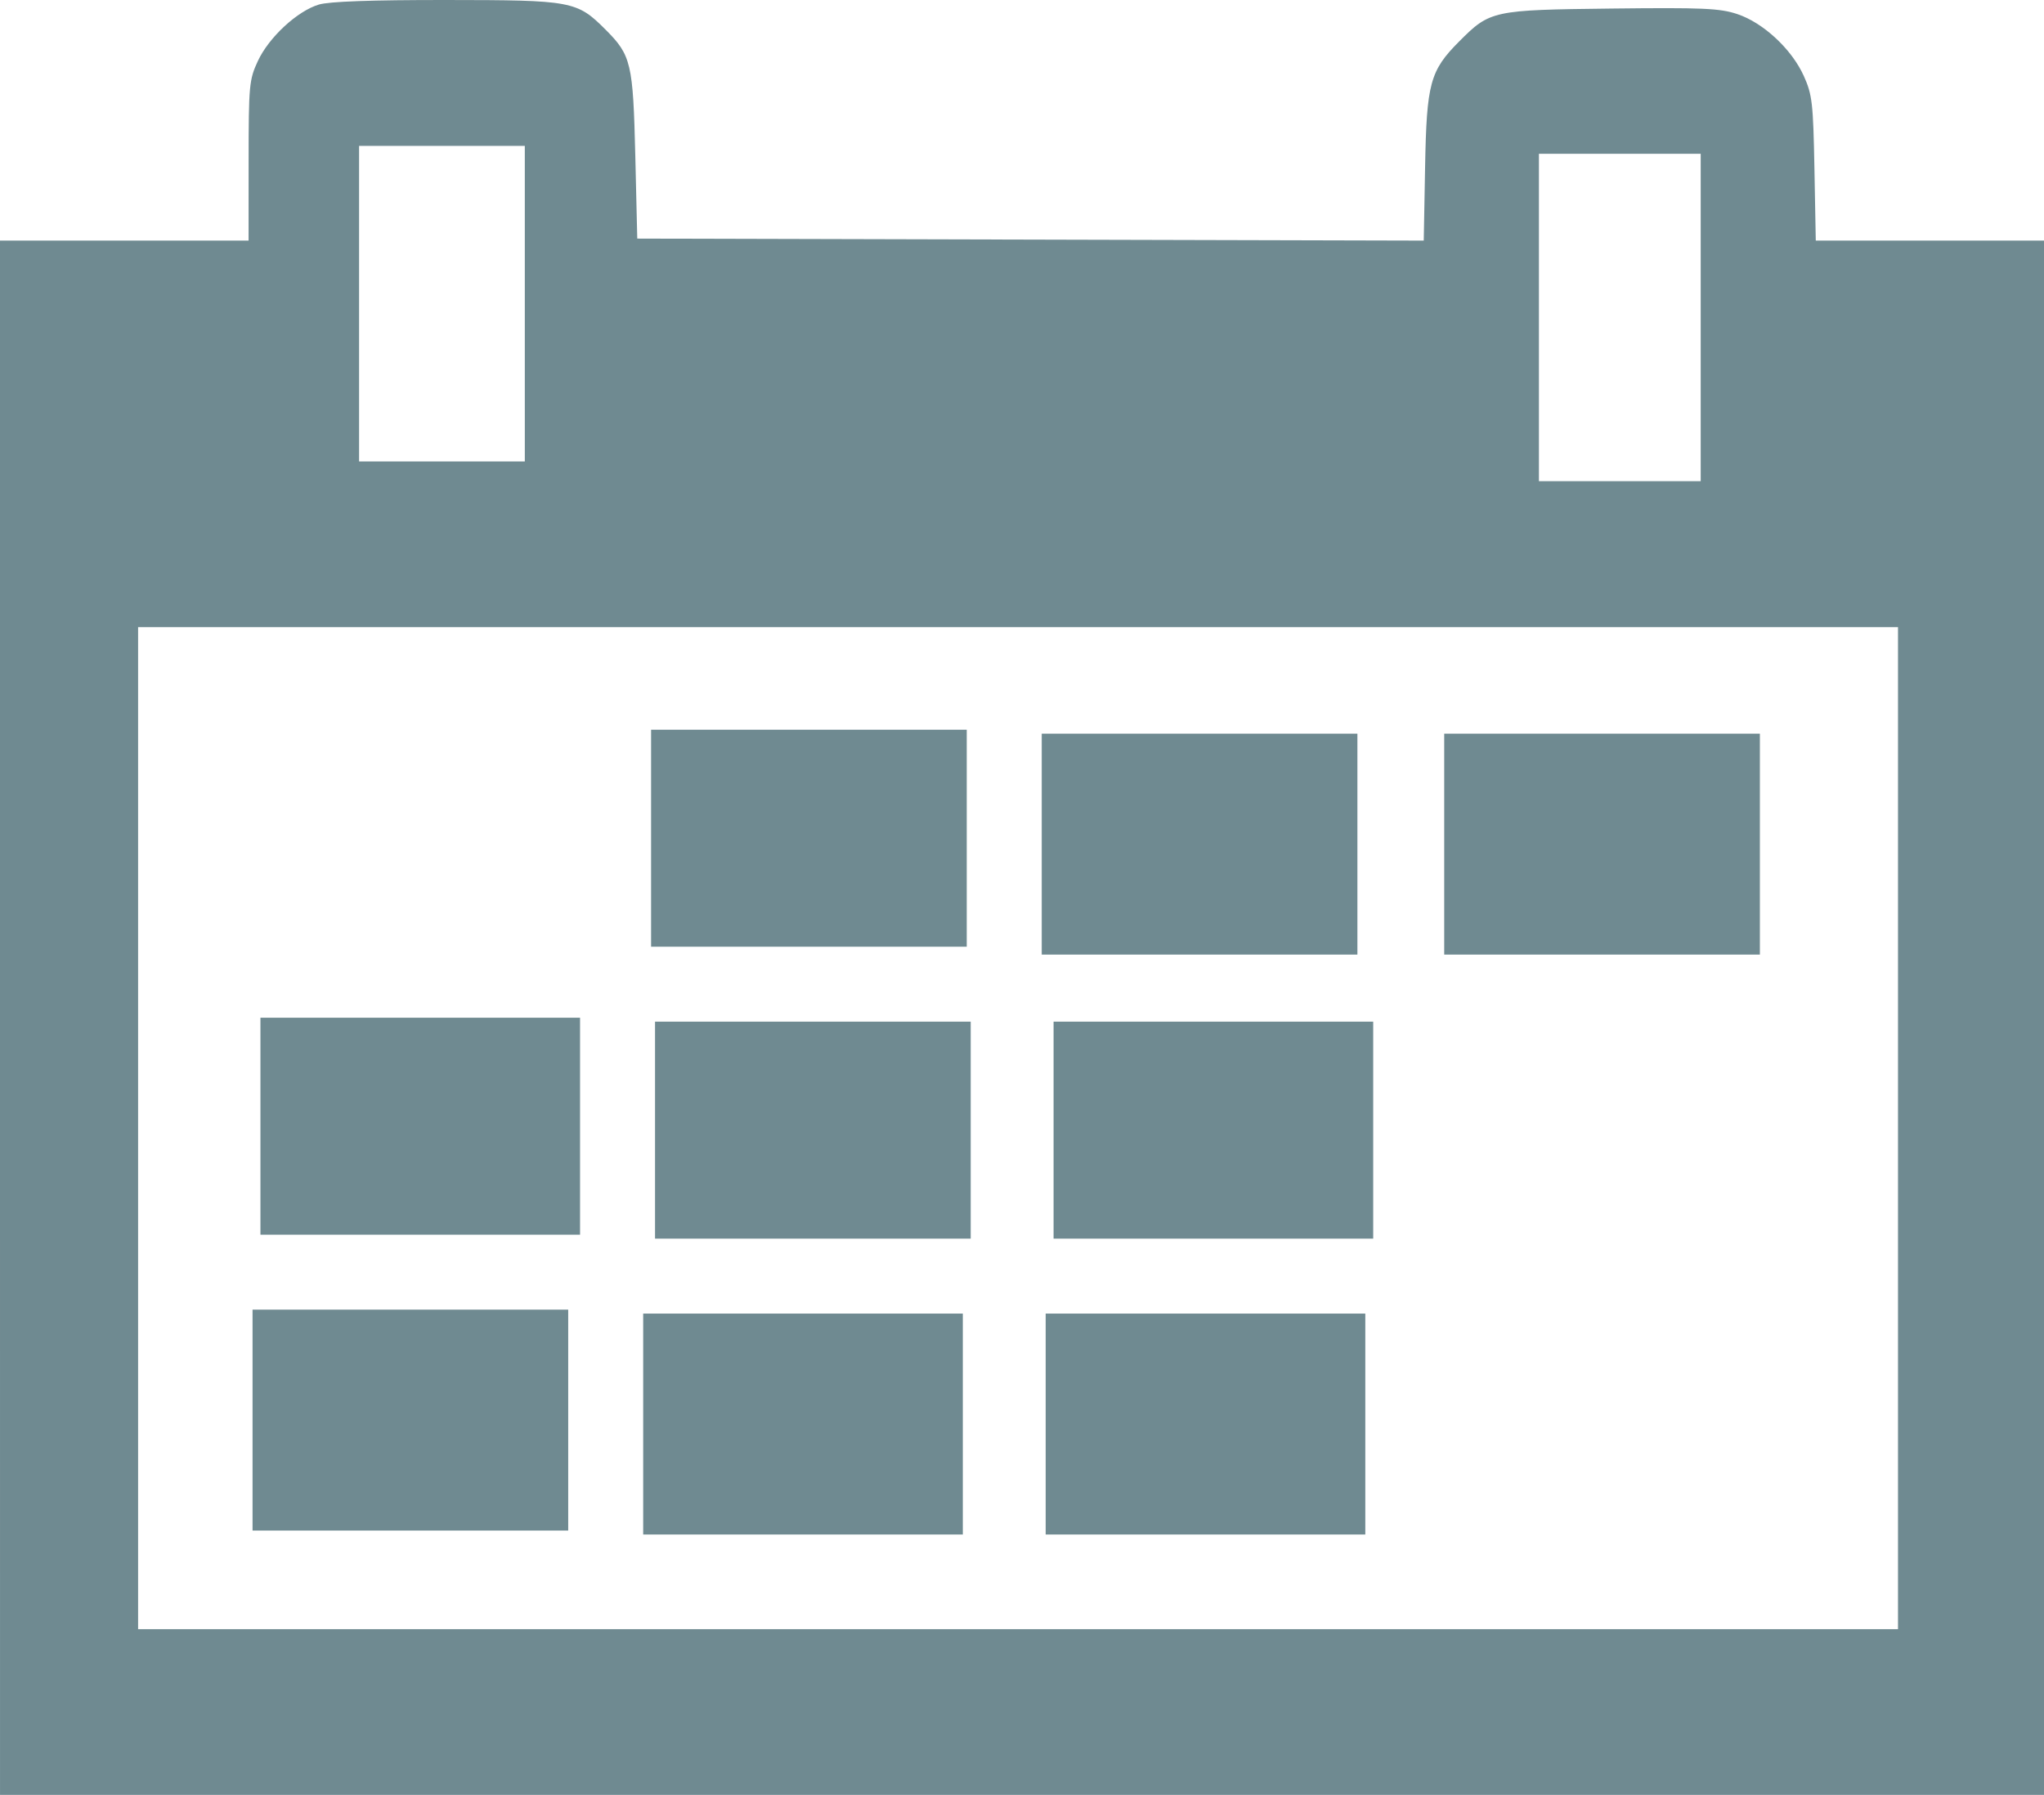
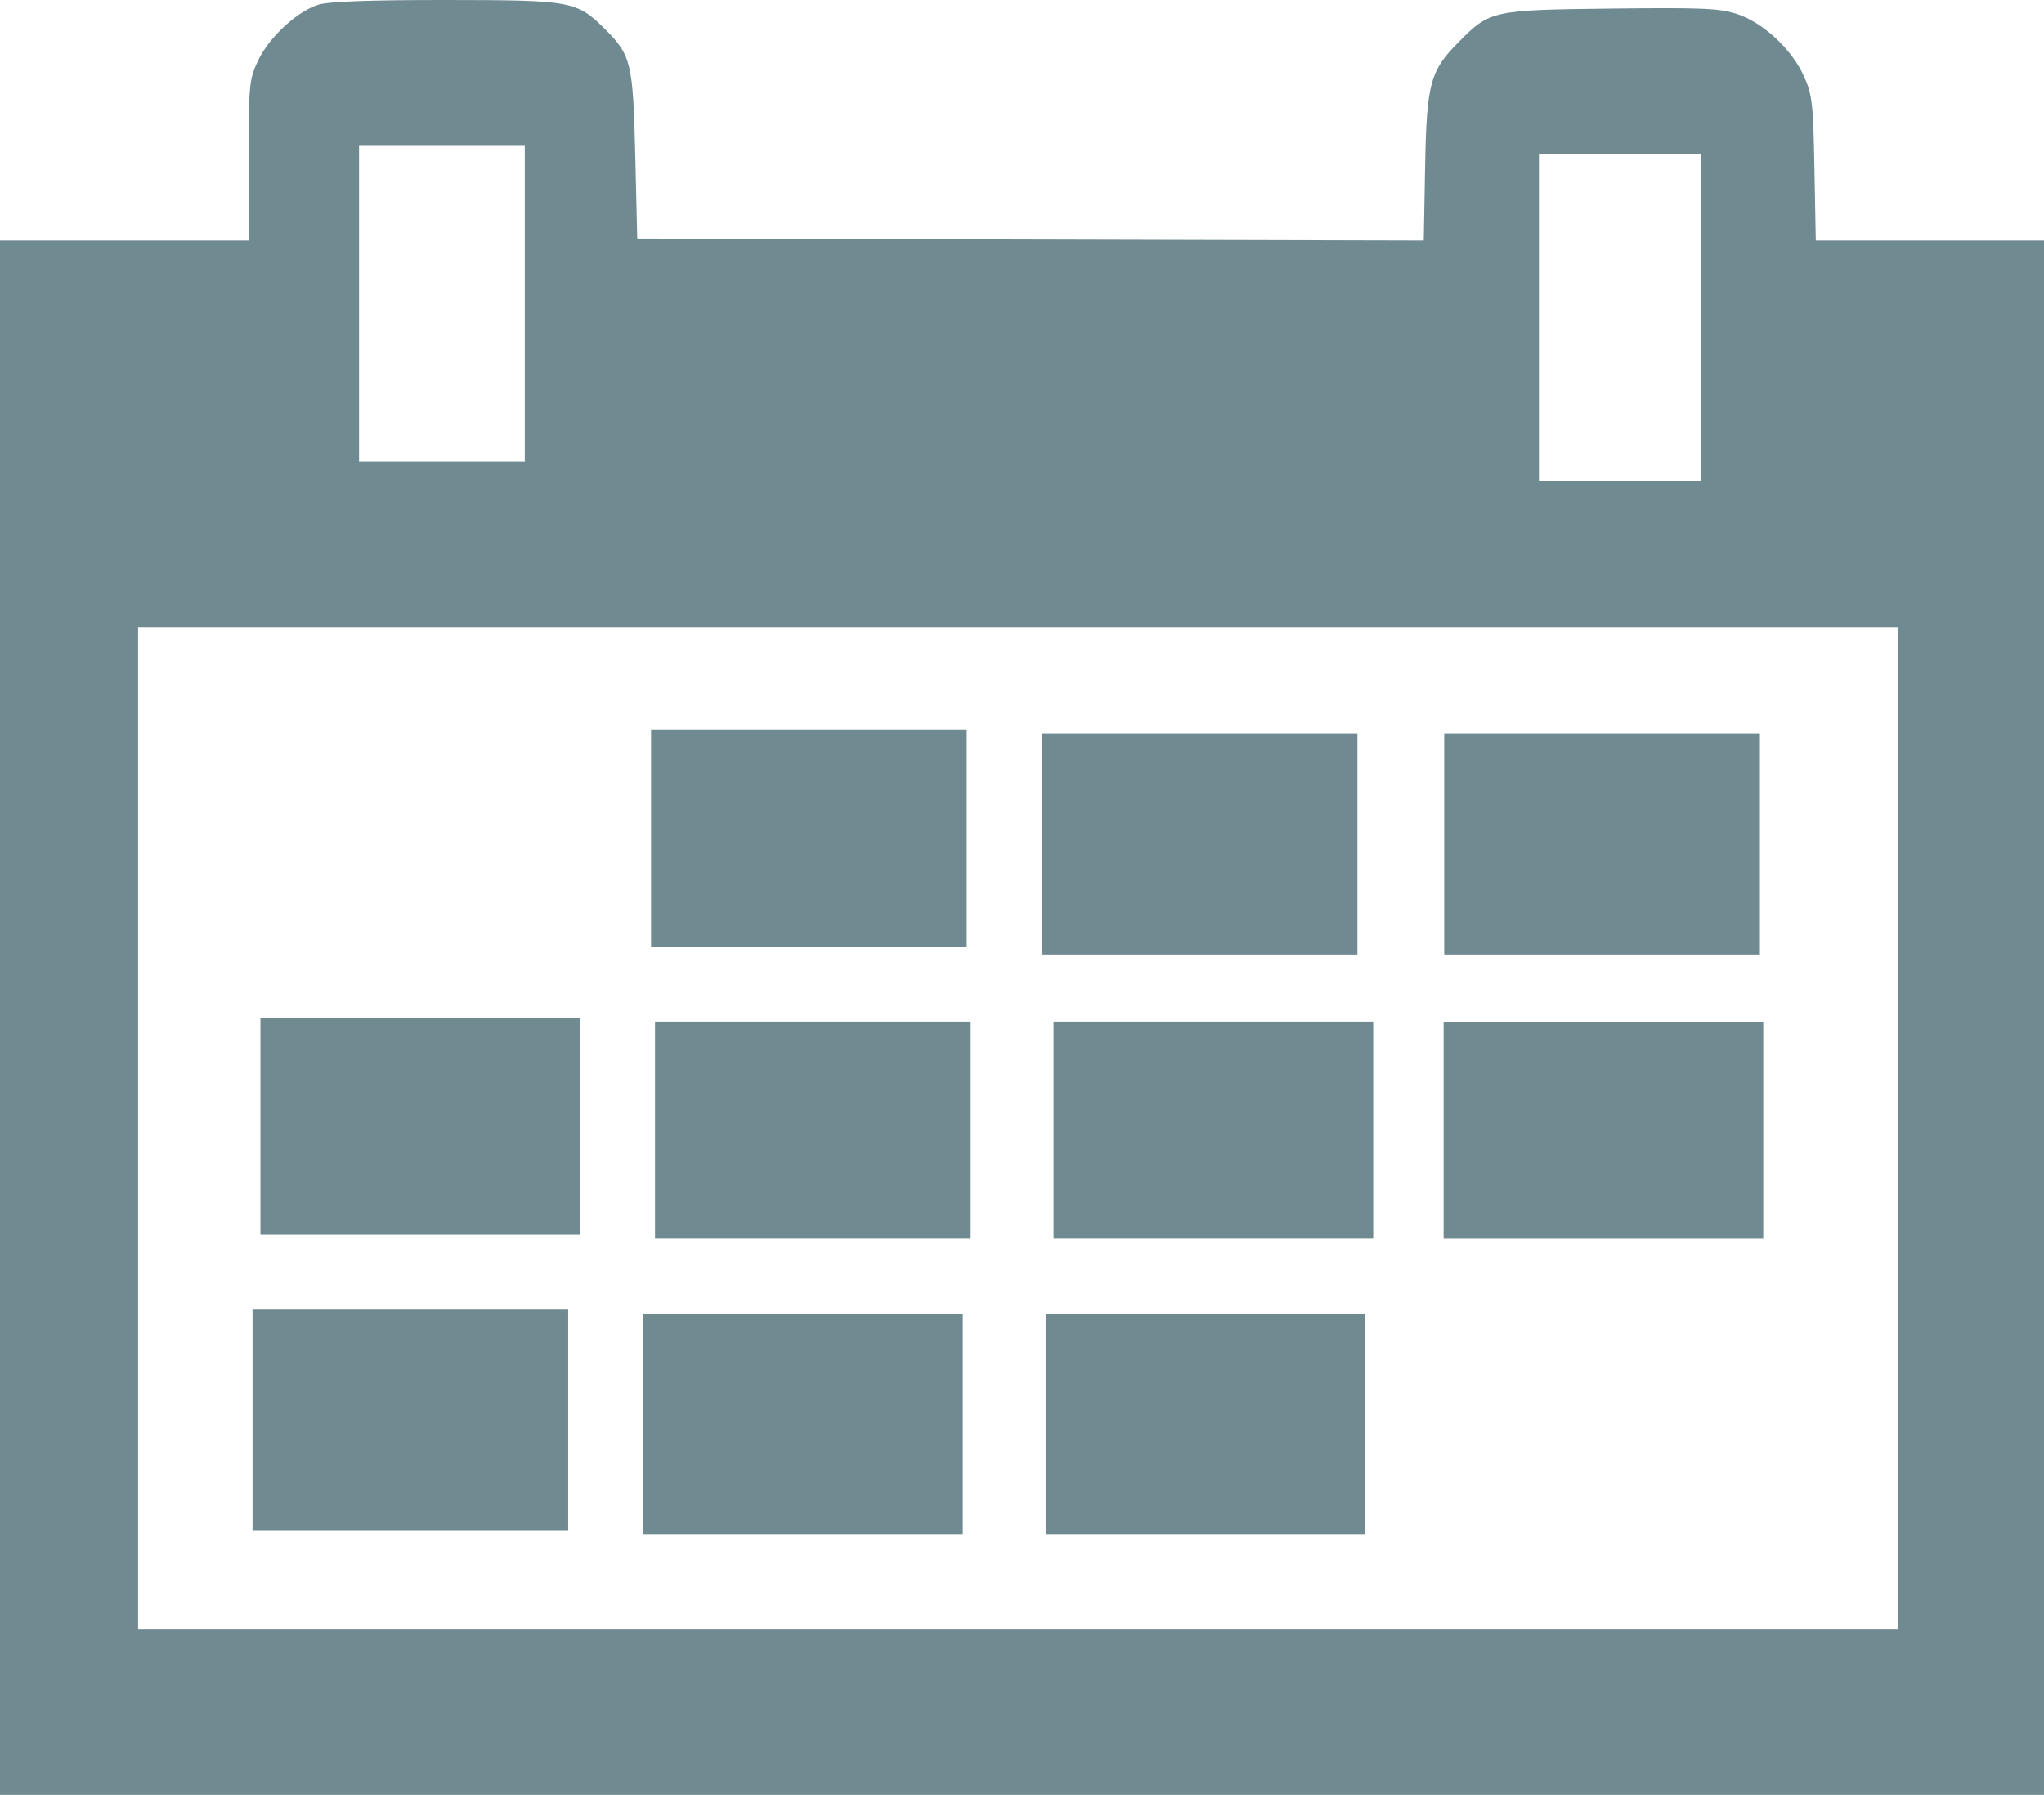
- <svg xmlns="http://www.w3.org/2000/svg" height="20" version="1.1" viewBox="0 0 173.25 152.172">
-   <g transform="translate(21.42568,-26.29573)">
+ <svg xmlns="http://www.w3.org/2000/svg" width="22.77" height="20" version="1.1" viewBox="0 0 22.77 152.172">
+   <g transform="translate(-53.81418,-26.29573)">
    <path d="M -21.426,112.579 V 46.691 h 10.535 10.535 l 0.003,-6.773 c 0.003,-6.4 0.046,-6.865 0.788,-8.458 C 1.371,29.454 3.776,27.229 5.601,26.682 6.476,26.42 10.078,26.291 16.407,26.296 c 10.672,0.008 11.065,0.081 13.494,2.511 2.175,2.175 2.334,2.85 2.521,10.693 l 0.167,7.024 33.331,0.085 33.331,0.085 0.115,-6.273 c 0.13,-7.068 0.419,-8.133 2.88,-10.603 2.625,-2.636 2.832,-2.68 12.892,-2.797 7.746,-0.09 9.201,-0.026 10.686,0.467 2.207,0.733 4.62,2.978 5.643,5.251 0.713,1.585 0.795,2.301 0.899,7.848 l 0.114,6.104 h 9.673 9.673 v 65.889 65.889 h -86.625 -86.625 z m 160.875,9.365 V 79.468 H 64.865 -9.72 v 42.476 42.476 H 64.865 139.449 Z M 122.726,53.212 V 39.332 h -6.856 -6.856 v 13.88 13.88 h 6.856 6.856 z M 23.057,52.042 V 38.664 H 16.034 9.01 v 13.378 13.378 h 7.024 7.024 z" style="fill:#6f8a91" />
    <path d="m -0.02,146.694 v -9.365 H 13.358 26.736 v 9.365 9.365 H 13.358 -0.02 Z" style="fill:#6f8a91" />
    <path d="m 0.649,121.777 v -9.198 H 14.194 27.74 v 9.198 9.198 H 14.194 0.649 Z" style="fill:#6f8a91" />
    <path d="m 34.095,122.111 v -9.198 h 13.378 13.378 v 9.198 9.198 H 47.473 34.095 Z" style="fill:#6f8a91" />
    <path d="m 33.091,147.028 v -9.365 h 13.546 13.546 v 9.365 9.365 h -13.546 -13.546 z" style="fill:#6f8a91" />
    <path d="m 67.206,147.028 v -9.365 h 13.546 13.546 v 9.365 9.365 h -13.546 -13.546 z" style="fill:#6f8a91" />
    <path d="m 67.875,122.111 v -9.198 h 13.546 13.546 v 9.198 9.198 h -13.546 -13.546 z" style="fill:#6f8a91" />
    <path d="m 100.986,97.863 v -9.365 h 13.378 13.378 v 9.365 9.365 h -13.378 -13.378 z" style="fill:#6f8a91" />
    <path d="m 66.872,97.863 v -9.365 h 13.378 13.378 v 9.365 9.365 h -13.378 -13.378 z" style="fill:#6f8a91" />
    <path d="m 33.76,97.361 v -9.198 h 13.378 13.378 v 9.198 9.198 H 47.139 33.76 Z" style="fill:#6f8a91" />
+     <path d="m 100.935,122.118 v -9.198 h 13.546 13.546 v 9.198 9.198 h -13.546 -13.546 z" style="fill:#6f8a91" />
  </g>
</svg>
